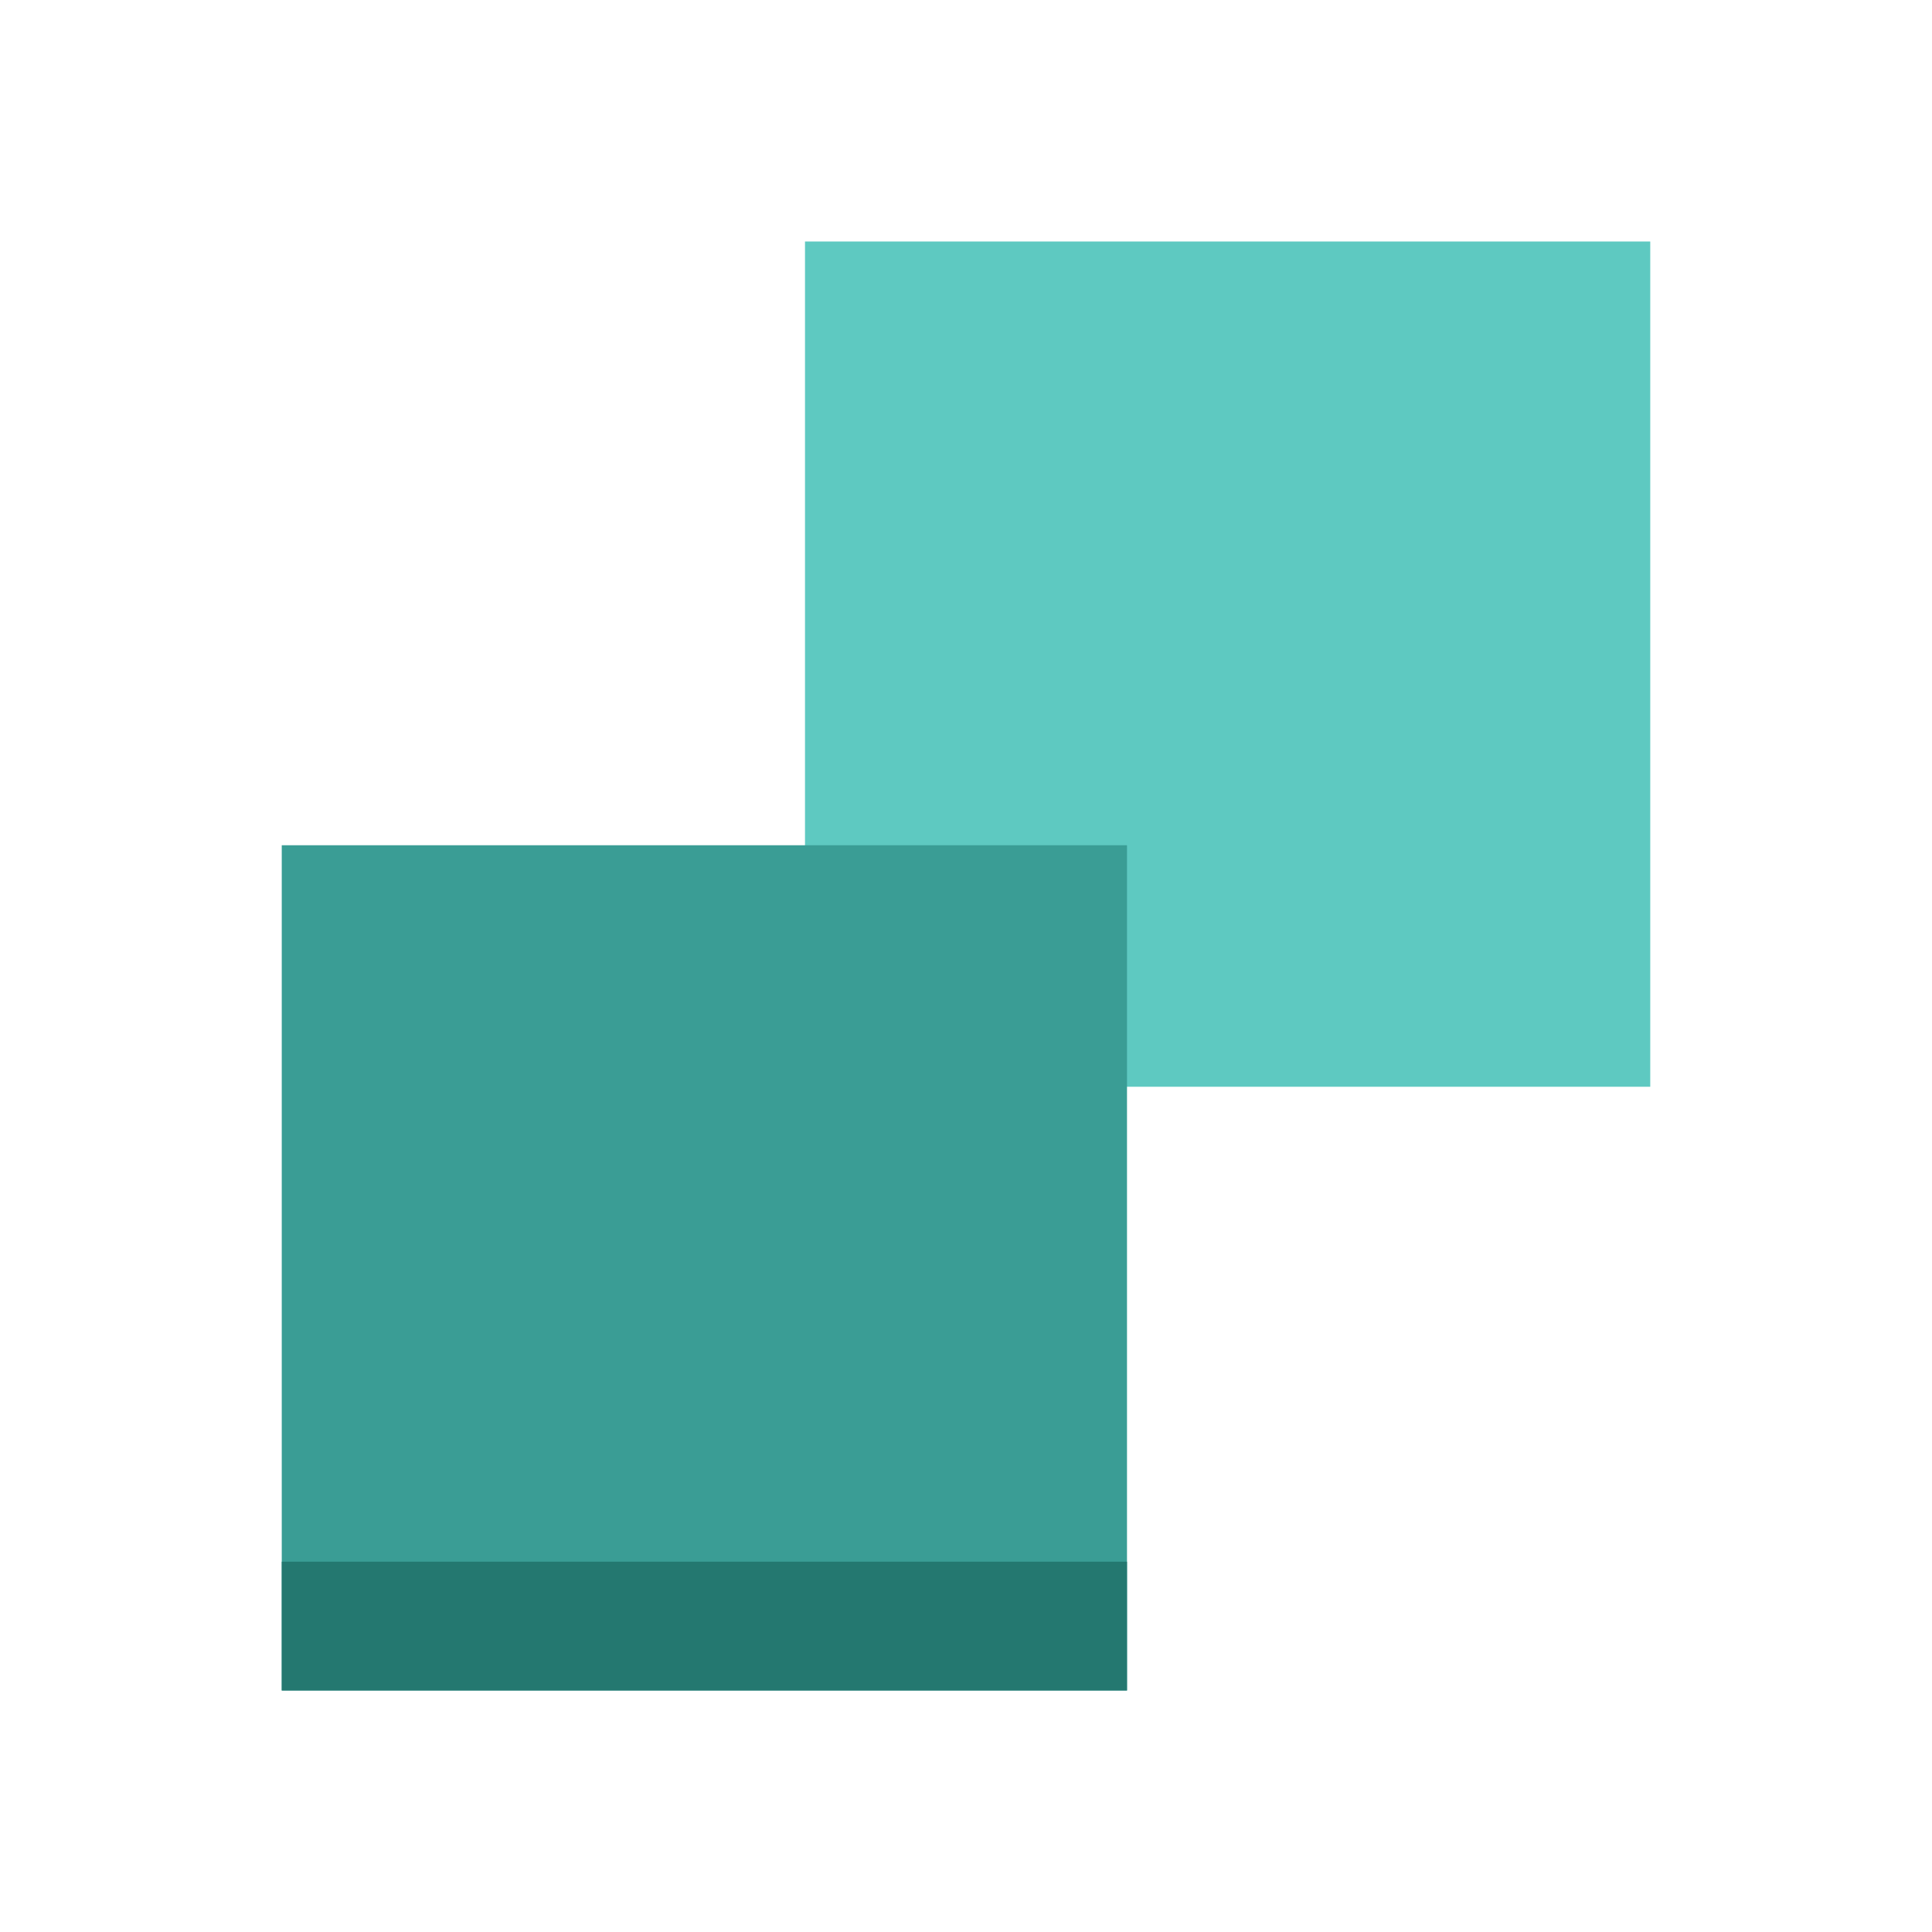
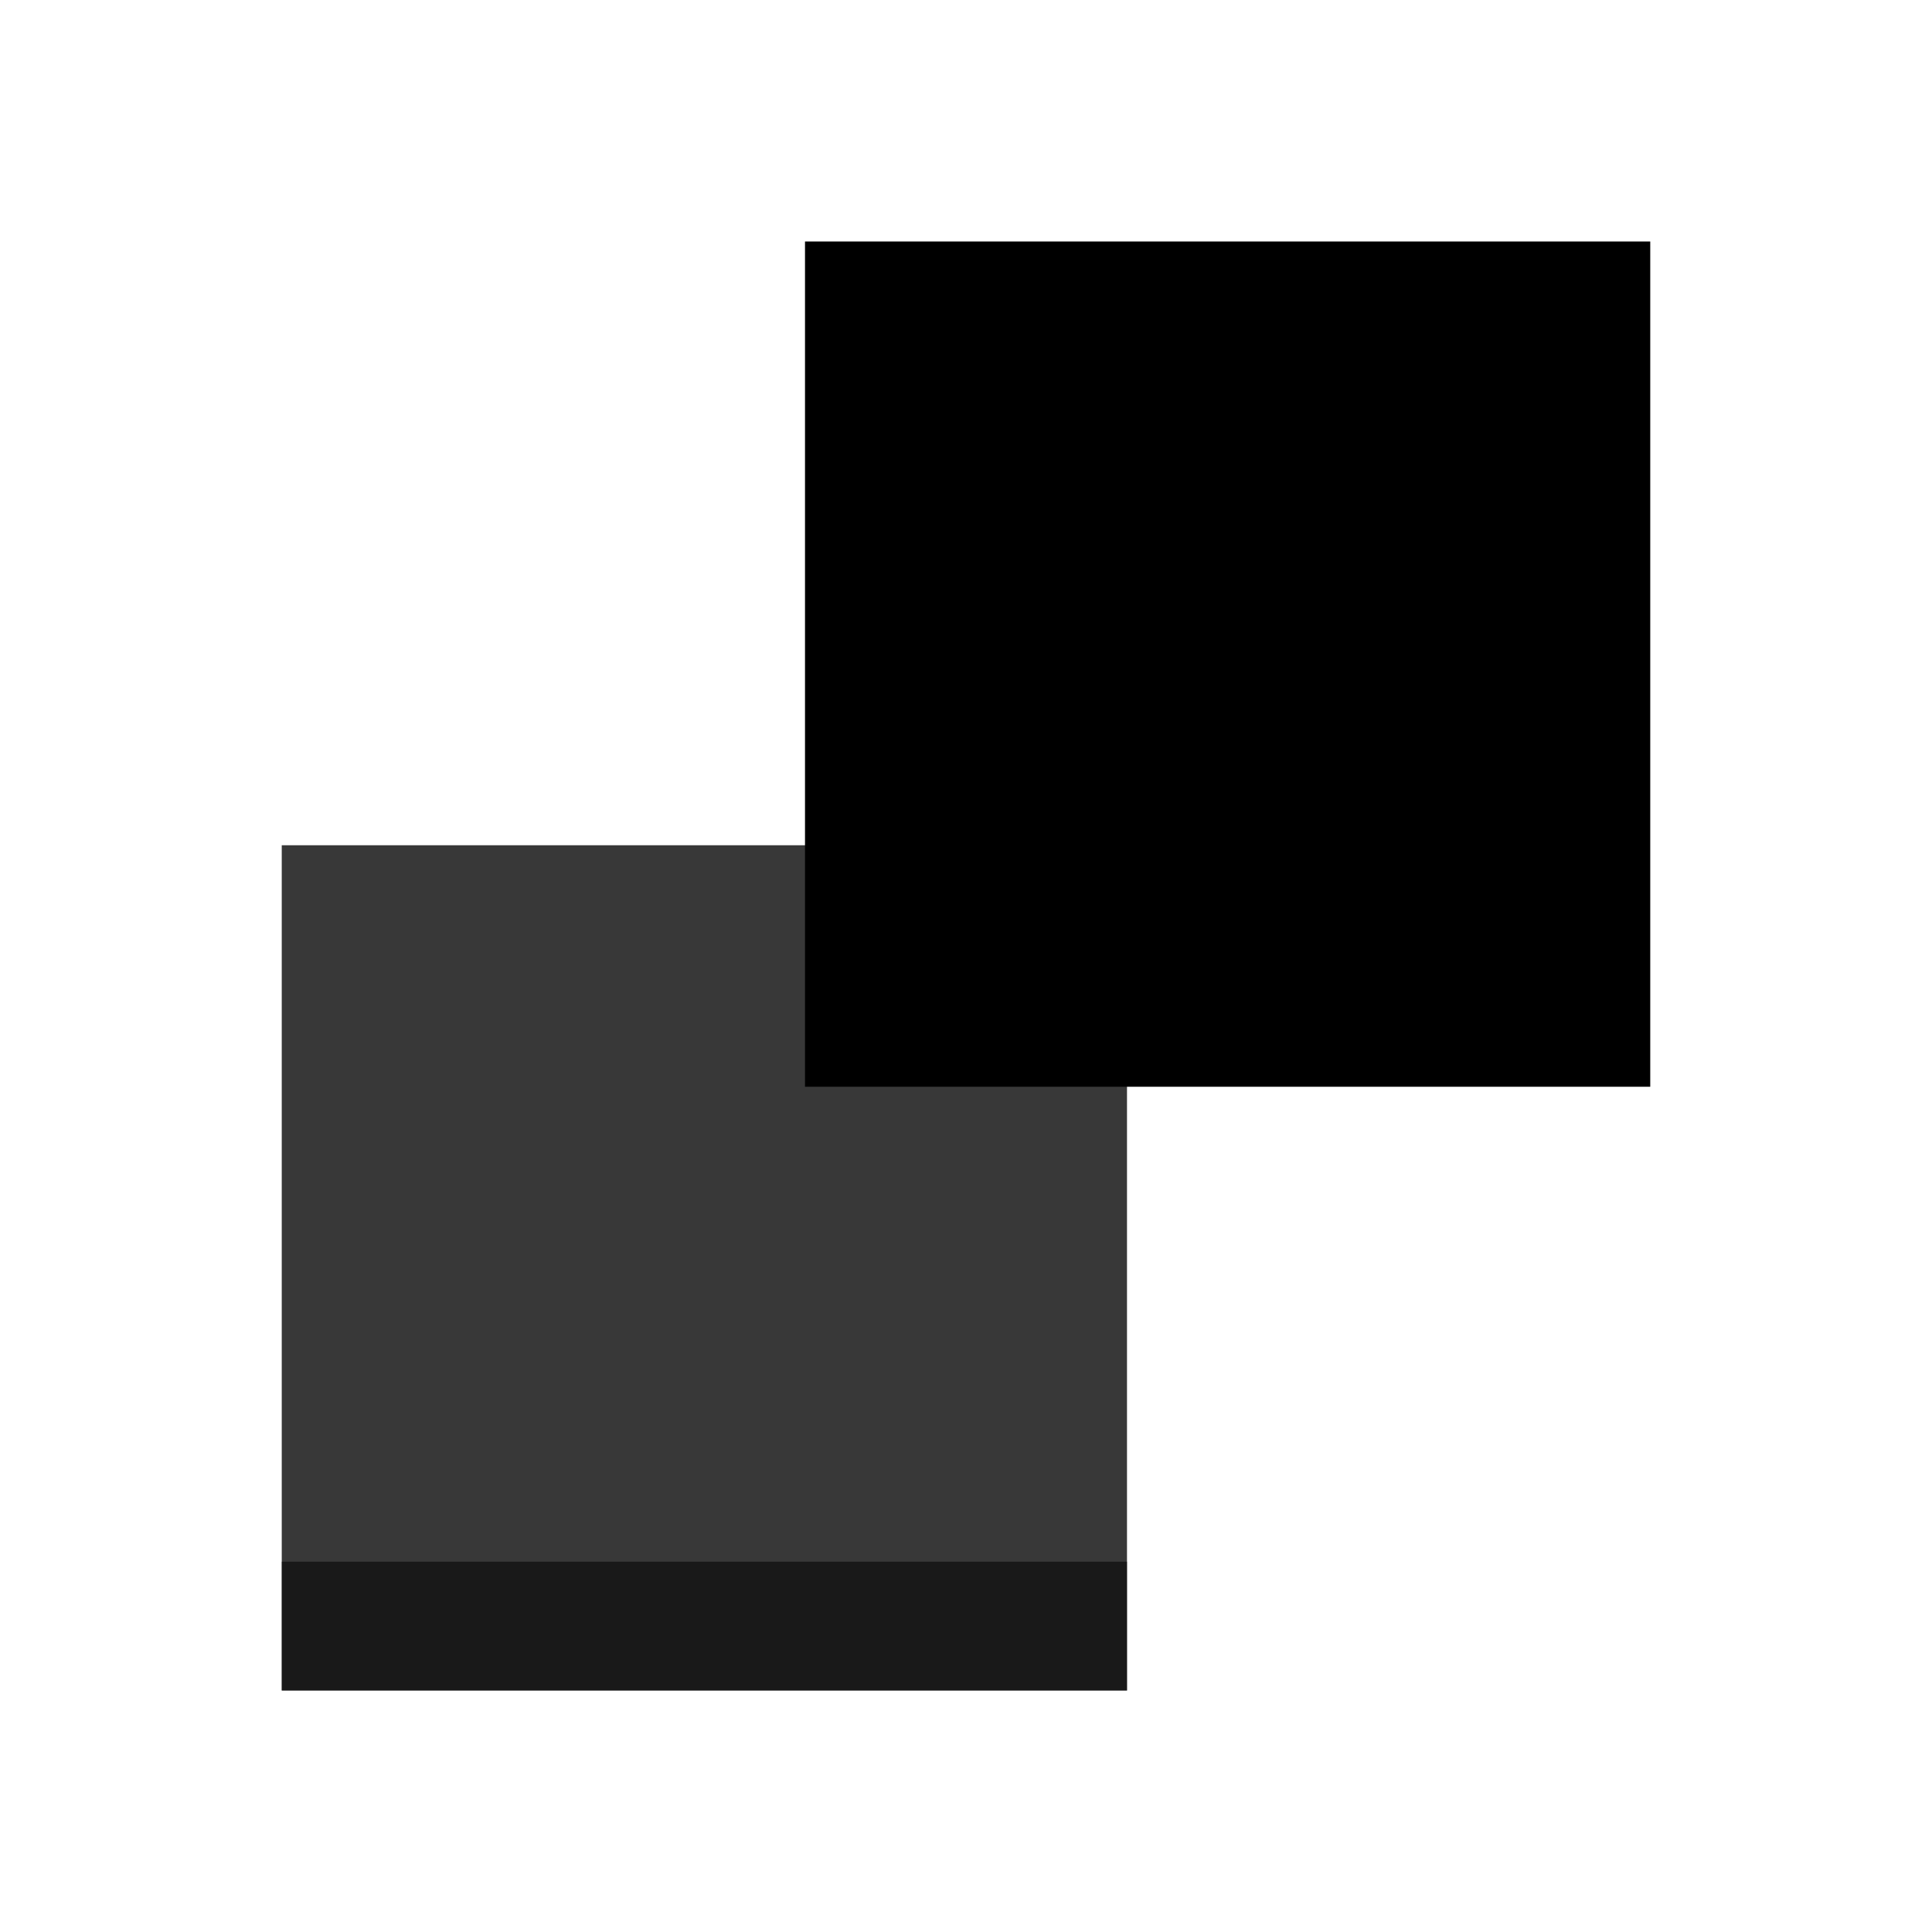
<svg xmlns="http://www.w3.org/2000/svg" width="24" height="24" viewBox="0 0 24 24" fill="none" aria-hidden="true">
-   <path fill="#5ec9c1" d="M10 3H20.5V13.5H10Z" />
-   <path fill="#3a9d95" d="M3.5 10.5H14V21H3.5Z" />
-   <path fill="#247870" d="M3.5 19.4H14V21H3.5Z" />
+   <path fill="currentColor" d="M10 3H20.5V13.5H10Z" />
+   <path fill="currentColor" opacity="0.78" d="M3.5 10.5H14V21H3.5Z" />
+   <path fill="currentColor" opacity="0.56" d="M3.5 19.4H14V21H3.5Z" />
</svg>
